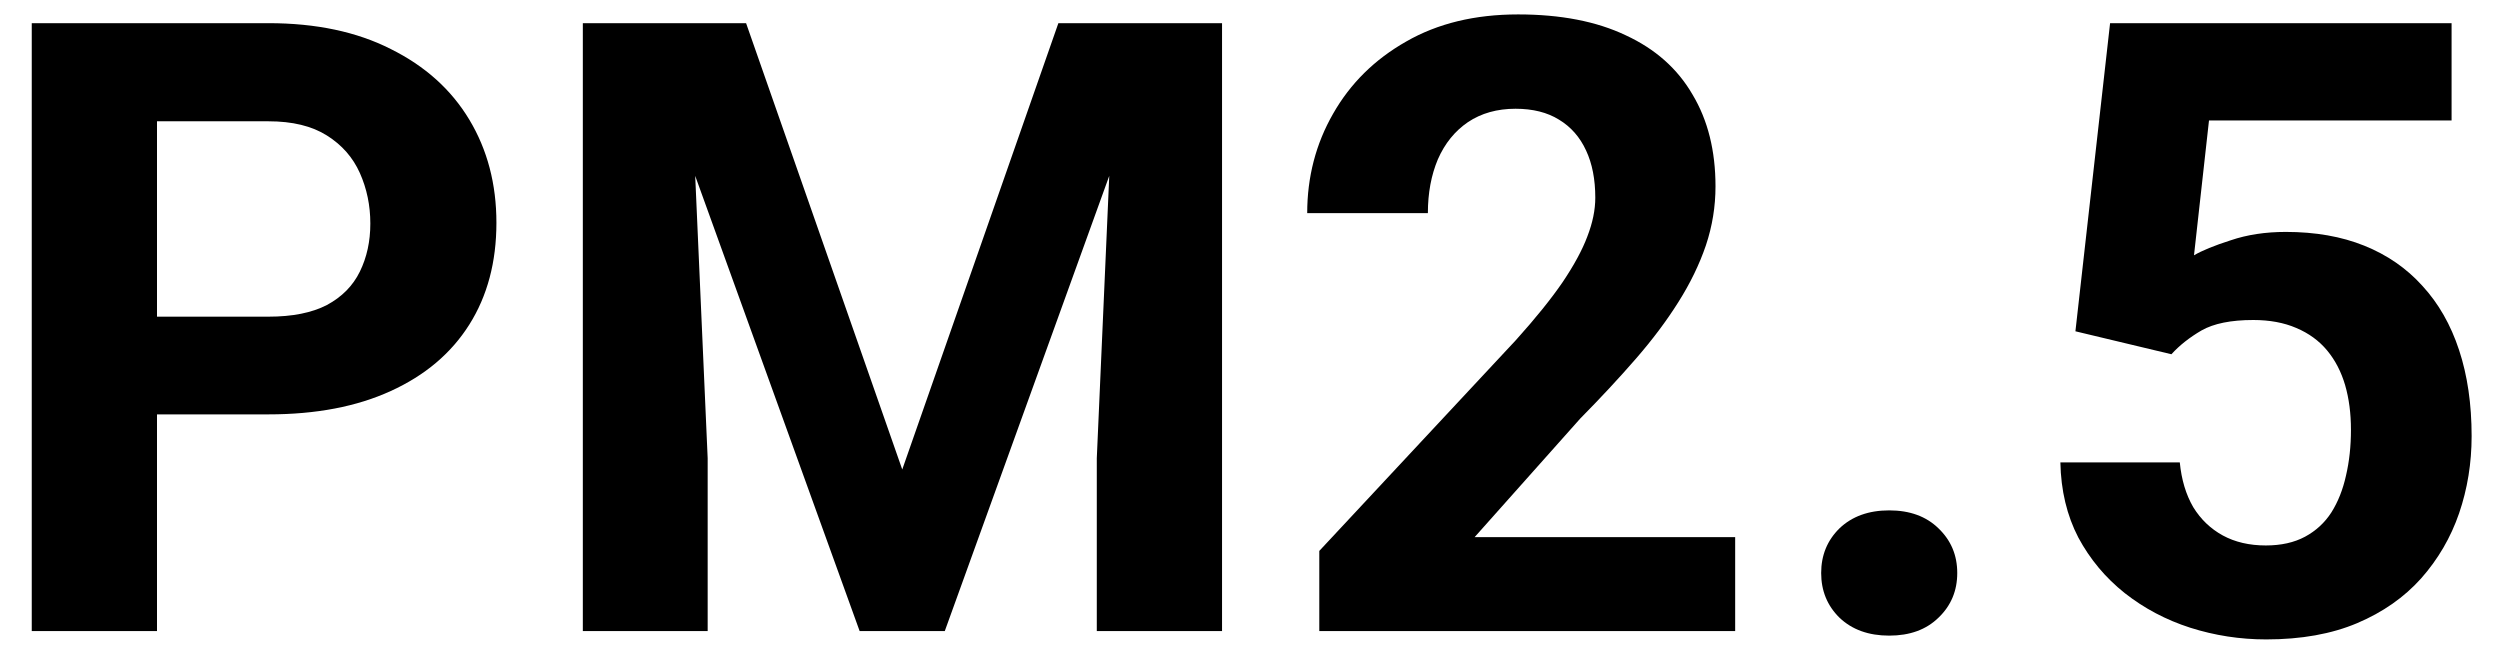
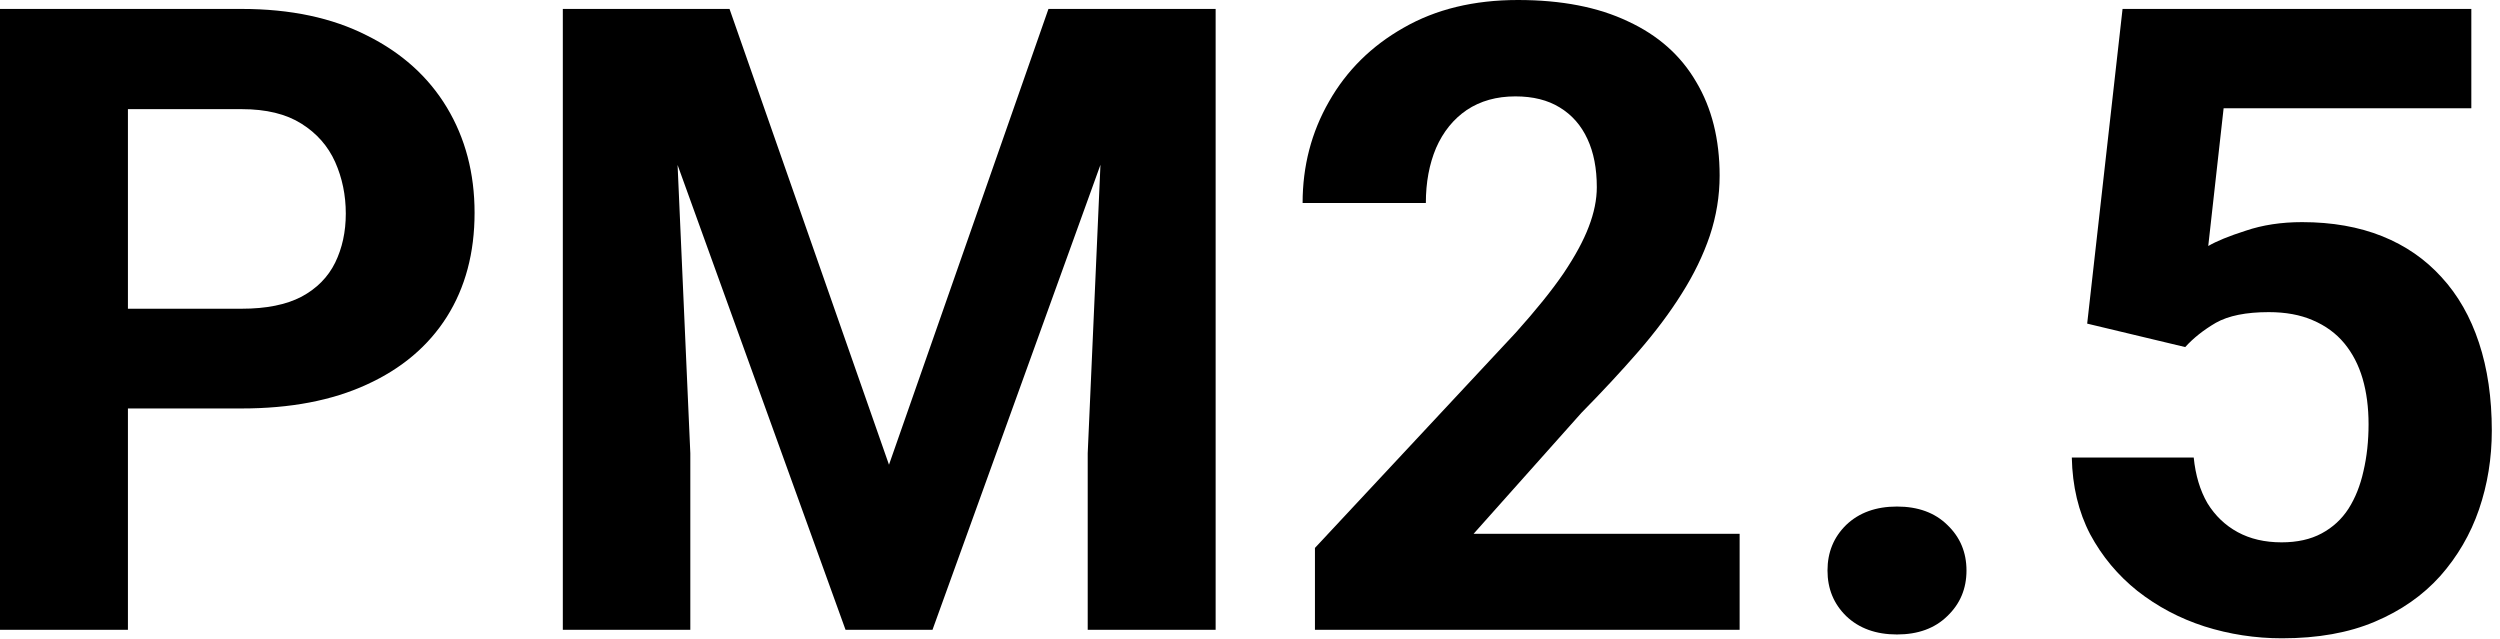
- <svg xmlns="http://www.w3.org/2000/svg" width="60" height="16" viewBox="0 0 60 16" fill="none">
-   <path d="M6.443 9.945H2.726V7.6H6.443C7.018 7.6 7.485 7.507 7.846 7.32C8.207 7.126 8.47 6.859 8.637 6.518C8.804 6.177 8.888 5.793 8.888 5.366C8.888 4.932 8.804 4.527 8.637 4.153C8.47 3.779 8.207 3.479 7.846 3.252C7.485 3.024 7.018 2.911 6.443 2.911H3.768V15.145H0.762V0.556H6.443C7.585 0.556 8.564 0.763 9.379 1.177C10.201 1.585 10.829 2.149 11.263 2.871C11.697 3.592 11.914 4.417 11.914 5.346C11.914 6.288 11.697 7.103 11.263 7.791C10.829 8.479 10.201 9.01 9.379 9.384C8.564 9.758 7.585 9.945 6.443 9.945Z" fill="black" />
-   <path d="M15.361 0.556H17.906L21.654 11.268L25.401 0.556H27.946L22.675 15.145H20.631L15.361 0.556ZM13.988 0.556H16.523L16.984 10.997V15.145H13.988V0.556ZM26.784 0.556H29.329V15.145H26.323V10.997L26.784 0.556Z" fill="black" />
-   <path d="M41.644 12.891V15.145H31.663V13.222L36.383 8.161C36.857 7.634 37.231 7.169 37.505 6.769C37.779 6.361 37.976 5.997 38.096 5.676C38.223 5.349 38.287 5.038 38.287 4.745C38.287 4.304 38.213 3.926 38.066 3.612C37.919 3.292 37.702 3.044 37.415 2.871C37.135 2.697 36.787 2.61 36.373 2.61C35.932 2.61 35.551 2.717 35.231 2.931C34.917 3.145 34.676 3.442 34.509 3.823C34.349 4.203 34.269 4.634 34.269 5.115H31.373C31.373 4.247 31.58 3.452 31.994 2.73C32.408 2.002 32.993 1.425 33.748 0.997C34.502 0.563 35.398 0.346 36.433 0.346C37.455 0.346 38.317 0.513 39.018 0.847C39.726 1.174 40.261 1.648 40.621 2.27C40.989 2.884 41.172 3.619 41.172 4.474C41.172 4.955 41.096 5.426 40.942 5.887C40.788 6.341 40.568 6.795 40.281 7.25C40 7.697 39.66 8.151 39.259 8.612C38.858 9.073 38.414 9.551 37.926 10.045L35.391 12.891H41.644Z" fill="black" />
-   <path d="M43.708 13.752C43.708 13.325 43.855 12.968 44.148 12.68C44.449 12.393 44.847 12.249 45.341 12.249C45.835 12.249 46.229 12.393 46.523 12.68C46.824 12.968 46.974 13.325 46.974 13.752C46.974 14.18 46.824 14.537 46.523 14.825C46.229 15.112 45.835 15.255 45.341 15.255C44.847 15.255 44.449 15.112 44.148 14.825C43.855 14.537 43.708 14.18 43.708 13.752Z" fill="black" />
-   <path d="M52.114 8.502L49.81 7.951L50.642 0.556H58.838V2.891H53.016L52.656 6.127C52.849 6.014 53.143 5.893 53.537 5.767C53.931 5.633 54.372 5.566 54.86 5.566C55.568 5.566 56.196 5.676 56.744 5.897C57.291 6.117 57.756 6.438 58.136 6.859C58.524 7.28 58.818 7.794 59.018 8.402C59.219 9.01 59.319 9.698 59.319 10.466C59.319 11.114 59.219 11.732 59.018 12.32C58.818 12.901 58.514 13.422 58.106 13.883C57.699 14.337 57.188 14.694 56.573 14.955C55.959 15.215 55.231 15.346 54.389 15.346C53.761 15.346 53.153 15.252 52.565 15.065C51.984 14.878 51.46 14.601 50.992 14.233C50.531 13.866 50.16 13.422 49.88 12.901C49.606 12.373 49.462 11.772 49.449 11.097H52.315C52.355 11.511 52.462 11.869 52.636 12.169C52.816 12.463 53.053 12.69 53.347 12.851C53.641 13.011 53.985 13.091 54.379 13.091C54.746 13.091 55.06 13.021 55.321 12.881C55.581 12.741 55.792 12.547 55.952 12.3C56.112 12.046 56.229 11.752 56.303 11.418C56.383 11.077 56.423 10.71 56.423 10.316C56.423 9.922 56.376 9.564 56.283 9.243C56.189 8.923 56.046 8.646 55.852 8.412C55.658 8.178 55.411 7.998 55.11 7.871C54.816 7.744 54.472 7.68 54.078 7.68C53.544 7.68 53.13 7.764 52.836 7.931C52.549 8.098 52.308 8.288 52.114 8.502Z" fill="black" />
+ <svg xmlns="http://www.w3.org/2000/svg" width="47" height="12" viewBox="0 0 47 12" fill="none">
+   <path d="M4.545 7.679H1.571V5.804H4.545C5.005 5.804 5.379 5.729 5.667 5.579C5.956 5.424 6.167 5.21 6.301 4.938C6.434 4.665 6.501 4.358 6.501 4.016C6.501 3.669 6.434 3.345 6.301 3.046C6.167 2.747 5.956 2.506 5.667 2.325C5.379 2.143 5.005 2.052 4.545 2.052H2.405V11.84H0V0.168H4.545C5.459 0.168 6.242 0.334 6.894 0.665C7.551 0.991 8.053 1.443 8.401 2.02C8.748 2.597 8.922 3.257 8.922 4C8.922 4.754 8.748 5.405 8.401 5.956C8.053 6.506 7.551 6.931 6.894 7.23C6.242 7.53 5.459 7.679 4.545 7.679Z" fill="black" />
+   <path d="M11.679 0.168H13.715L16.713 8.737L19.711 0.168H21.747L17.531 11.84H15.896L11.679 0.168ZM10.581 0.168H12.609L12.978 8.521V11.84H10.581V0.168ZM20.818 0.168H22.854V11.84H20.449V8.521L20.818 0.168Z" fill="black" />
+   <path d="M32.705 10.036V11.84H24.721V10.301L28.497 6.253C28.876 5.83 29.176 5.459 29.395 5.138C29.614 4.812 29.771 4.521 29.868 4.265C29.969 4.003 30.02 3.754 30.02 3.519C30.02 3.166 29.961 2.864 29.844 2.613C29.726 2.357 29.552 2.159 29.323 2.02C29.098 1.881 28.82 1.812 28.489 1.812C28.136 1.812 27.832 1.897 27.575 2.068C27.324 2.239 27.132 2.477 26.998 2.782C26.87 3.086 26.806 3.431 26.806 3.816H24.489C24.489 3.121 24.655 2.485 24.986 1.908C25.317 1.325 25.785 0.863 26.389 0.521C26.993 0.174 27.709 0 28.537 0C29.355 0 30.044 0.134 30.605 0.401C31.172 0.663 31.599 1.042 31.888 1.539C32.182 2.031 32.329 2.619 32.329 3.303C32.329 3.687 32.267 4.064 32.144 4.433C32.021 4.796 31.845 5.16 31.615 5.523C31.391 5.881 31.118 6.244 30.798 6.613C30.477 6.982 30.122 7.364 29.732 7.76L27.703 10.036H32.705Z" fill="black" />
+   <path d="M34.357 10.726C34.357 10.383 34.474 10.098 34.709 9.868C34.95 9.638 35.268 9.523 35.663 9.523C36.059 9.523 36.374 9.638 36.609 9.868C36.85 10.098 36.97 10.383 36.97 10.726C36.97 11.068 36.85 11.353 36.609 11.583C36.374 11.813 36.059 11.928 35.663 11.928C35.268 11.928 34.95 11.813 34.709 11.583C34.474 11.353 34.357 11.068 34.357 10.726Z" fill="black" />
+   <path d="M41.082 6.525L39.239 6.084L39.904 0.168H46.461V2.036H41.804L41.515 4.625C41.67 4.534 41.905 4.438 42.22 4.337C42.536 4.23 42.888 4.176 43.279 4.176C43.845 4.176 44.347 4.265 44.786 4.441C45.224 4.617 45.595 4.874 45.9 5.21C46.21 5.547 46.445 5.959 46.605 6.445C46.766 6.931 46.846 7.482 46.846 8.096C46.846 8.615 46.766 9.109 46.605 9.579C46.445 10.044 46.202 10.461 45.876 10.83C45.55 11.193 45.141 11.479 44.649 11.687C44.158 11.896 43.575 12 42.902 12C42.4 12 41.913 11.925 41.443 11.776C40.978 11.626 40.559 11.404 40.184 11.11C39.816 10.816 39.519 10.461 39.295 10.044C39.075 9.622 38.961 9.141 38.95 8.601H41.242C41.275 8.933 41.36 9.218 41.499 9.459C41.643 9.694 41.833 9.876 42.068 10.004C42.303 10.132 42.578 10.196 42.894 10.196C43.188 10.196 43.439 10.14 43.647 10.028C43.856 9.916 44.024 9.761 44.152 9.563C44.281 9.36 44.374 9.125 44.433 8.858C44.497 8.585 44.529 8.291 44.529 7.976C44.529 7.661 44.492 7.375 44.417 7.118C44.342 6.862 44.227 6.64 44.072 6.453C43.917 6.266 43.719 6.122 43.479 6.02C43.244 5.918 42.969 5.868 42.653 5.868C42.226 5.868 41.895 5.935 41.659 6.068C41.429 6.202 41.237 6.354 41.082 6.525Z" fill="black" />
</svg>
